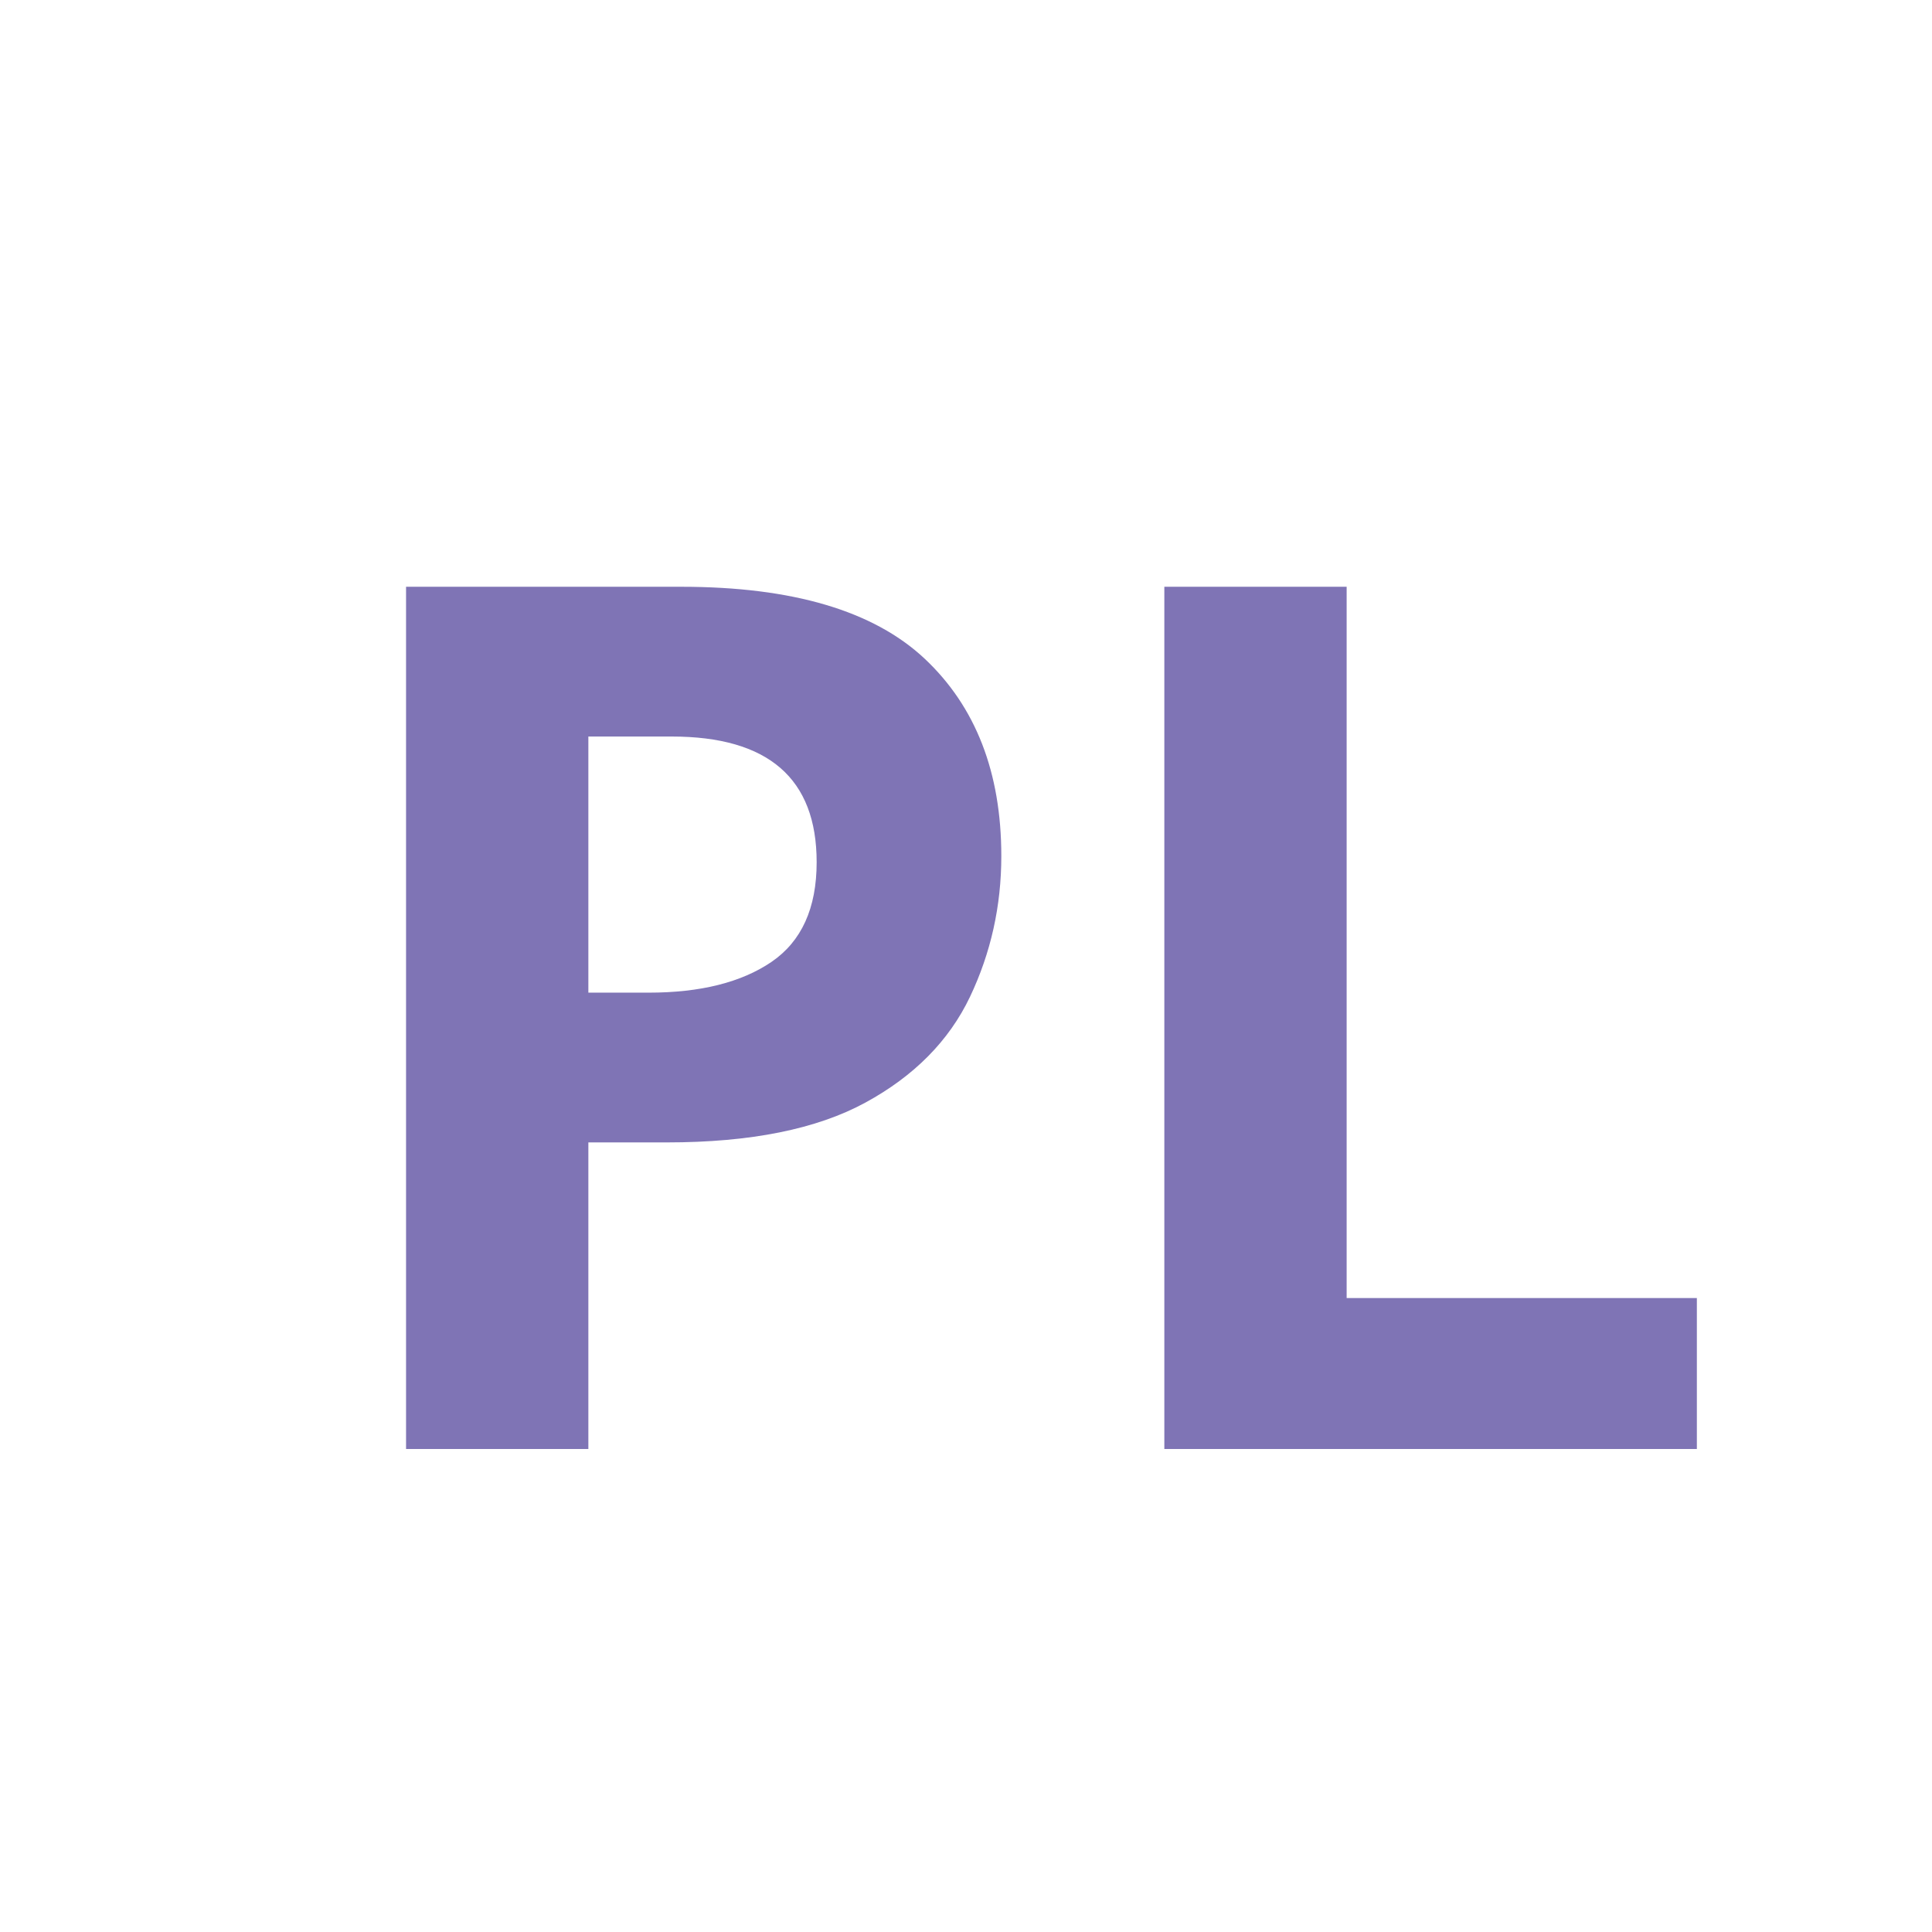
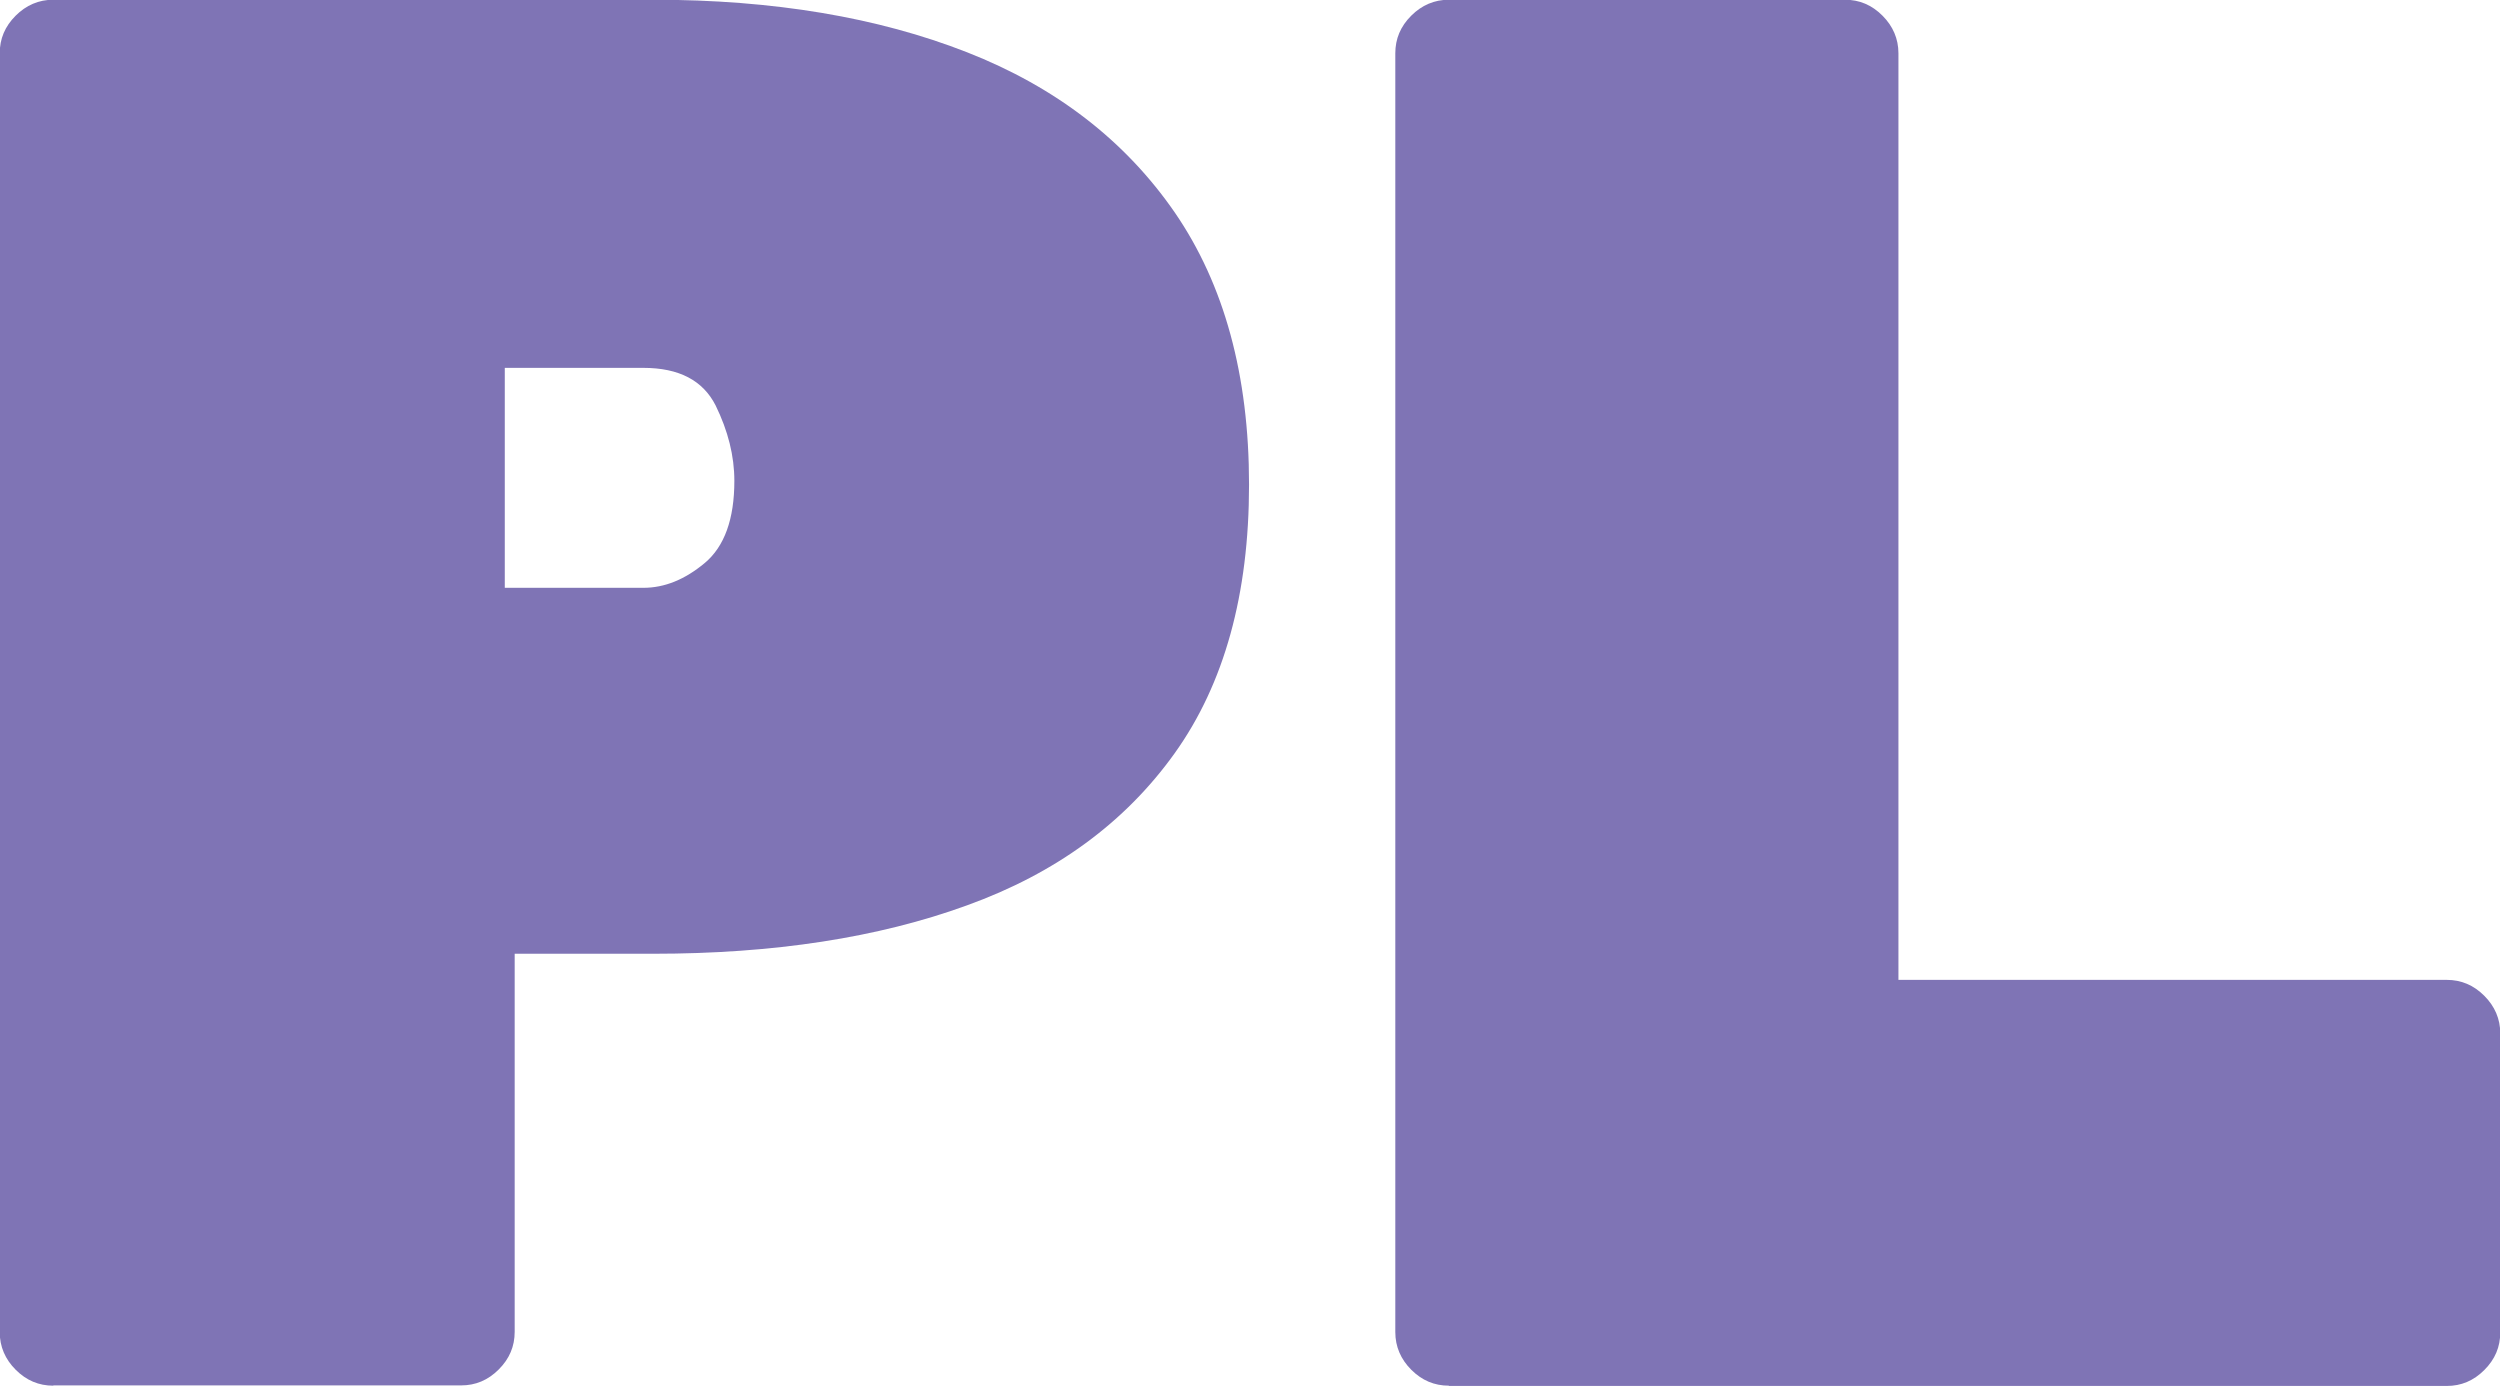
- <svg xmlns="http://www.w3.org/2000/svg" id="Layer_1" data-name="Layer 1" viewBox="0 0 128 128">
+ <svg xmlns="http://www.w3.org/2000/svg" id="Layer_1" data-name="Layer 1" viewBox="0 0 90.93 50.4">
  <defs>
    <style>
      .cls-1 {
-         font-family: Rubik-Bold, Rubik;
-         font-size: 80px;
-         font-variation-settings: 'wght' 700;
-         font-weight: 700;
-       }
-       .cls-2 {
        fill: #7f74b5;
      }
    </style>
  </defs>
-   <text class="cls-1" transform="translate(-32 96)">
-     <tspan class="cls-2" x="51.7" y="0">PL</tspan>
-   </text>
+   <path class="cls-1" d="M1.94,50.4c-.53,0-.98-.19-1.37-.58-.38-.38-.58-.84-.58-1.37V1.94c0-.53.19-.98.58-1.37.38-.38.84-.58,1.37-.58h21.82c4.37,0,8.17.64,11.41,1.91,3.24,1.27,5.76,3.22,7.56,5.83,1.8,2.62,2.7,5.92,2.7,9.9s-.9,7.24-2.7,9.76c-1.8,2.52-4.32,4.37-7.56,5.54-3.24,1.18-7.04,1.76-11.41,1.76h-5.04v13.75c0,.53-.19.98-.58,1.37s-.84.58-1.37.58H1.94ZM18.36,21.38h5.04c.77,0,1.51-.3,2.23-.9.72-.6,1.08-1.6,1.08-2.99,0-.91-.23-1.82-.68-2.74-.46-.91-1.33-1.37-2.63-1.37h-5.04v7.99Z" />
+   <path class="cls-1" d="M52.7,50.4c-.53,0-.98-.19-1.37-.58-.38-.38-.58-.84-.58-1.37V1.94c0-.53.19-.98.58-1.37.38-.38.84-.58,1.37-.58h14.4c.53,0,.98.19,1.37.58.38.38.58.84.58,1.37v33.7h19.94c.53,0,.98.19,1.37.58.38.38.58.84.58,1.37v10.87c0,.53-.19.98-.58,1.37s-.84.58-1.37.58h-36.29Z" />
</svg>
